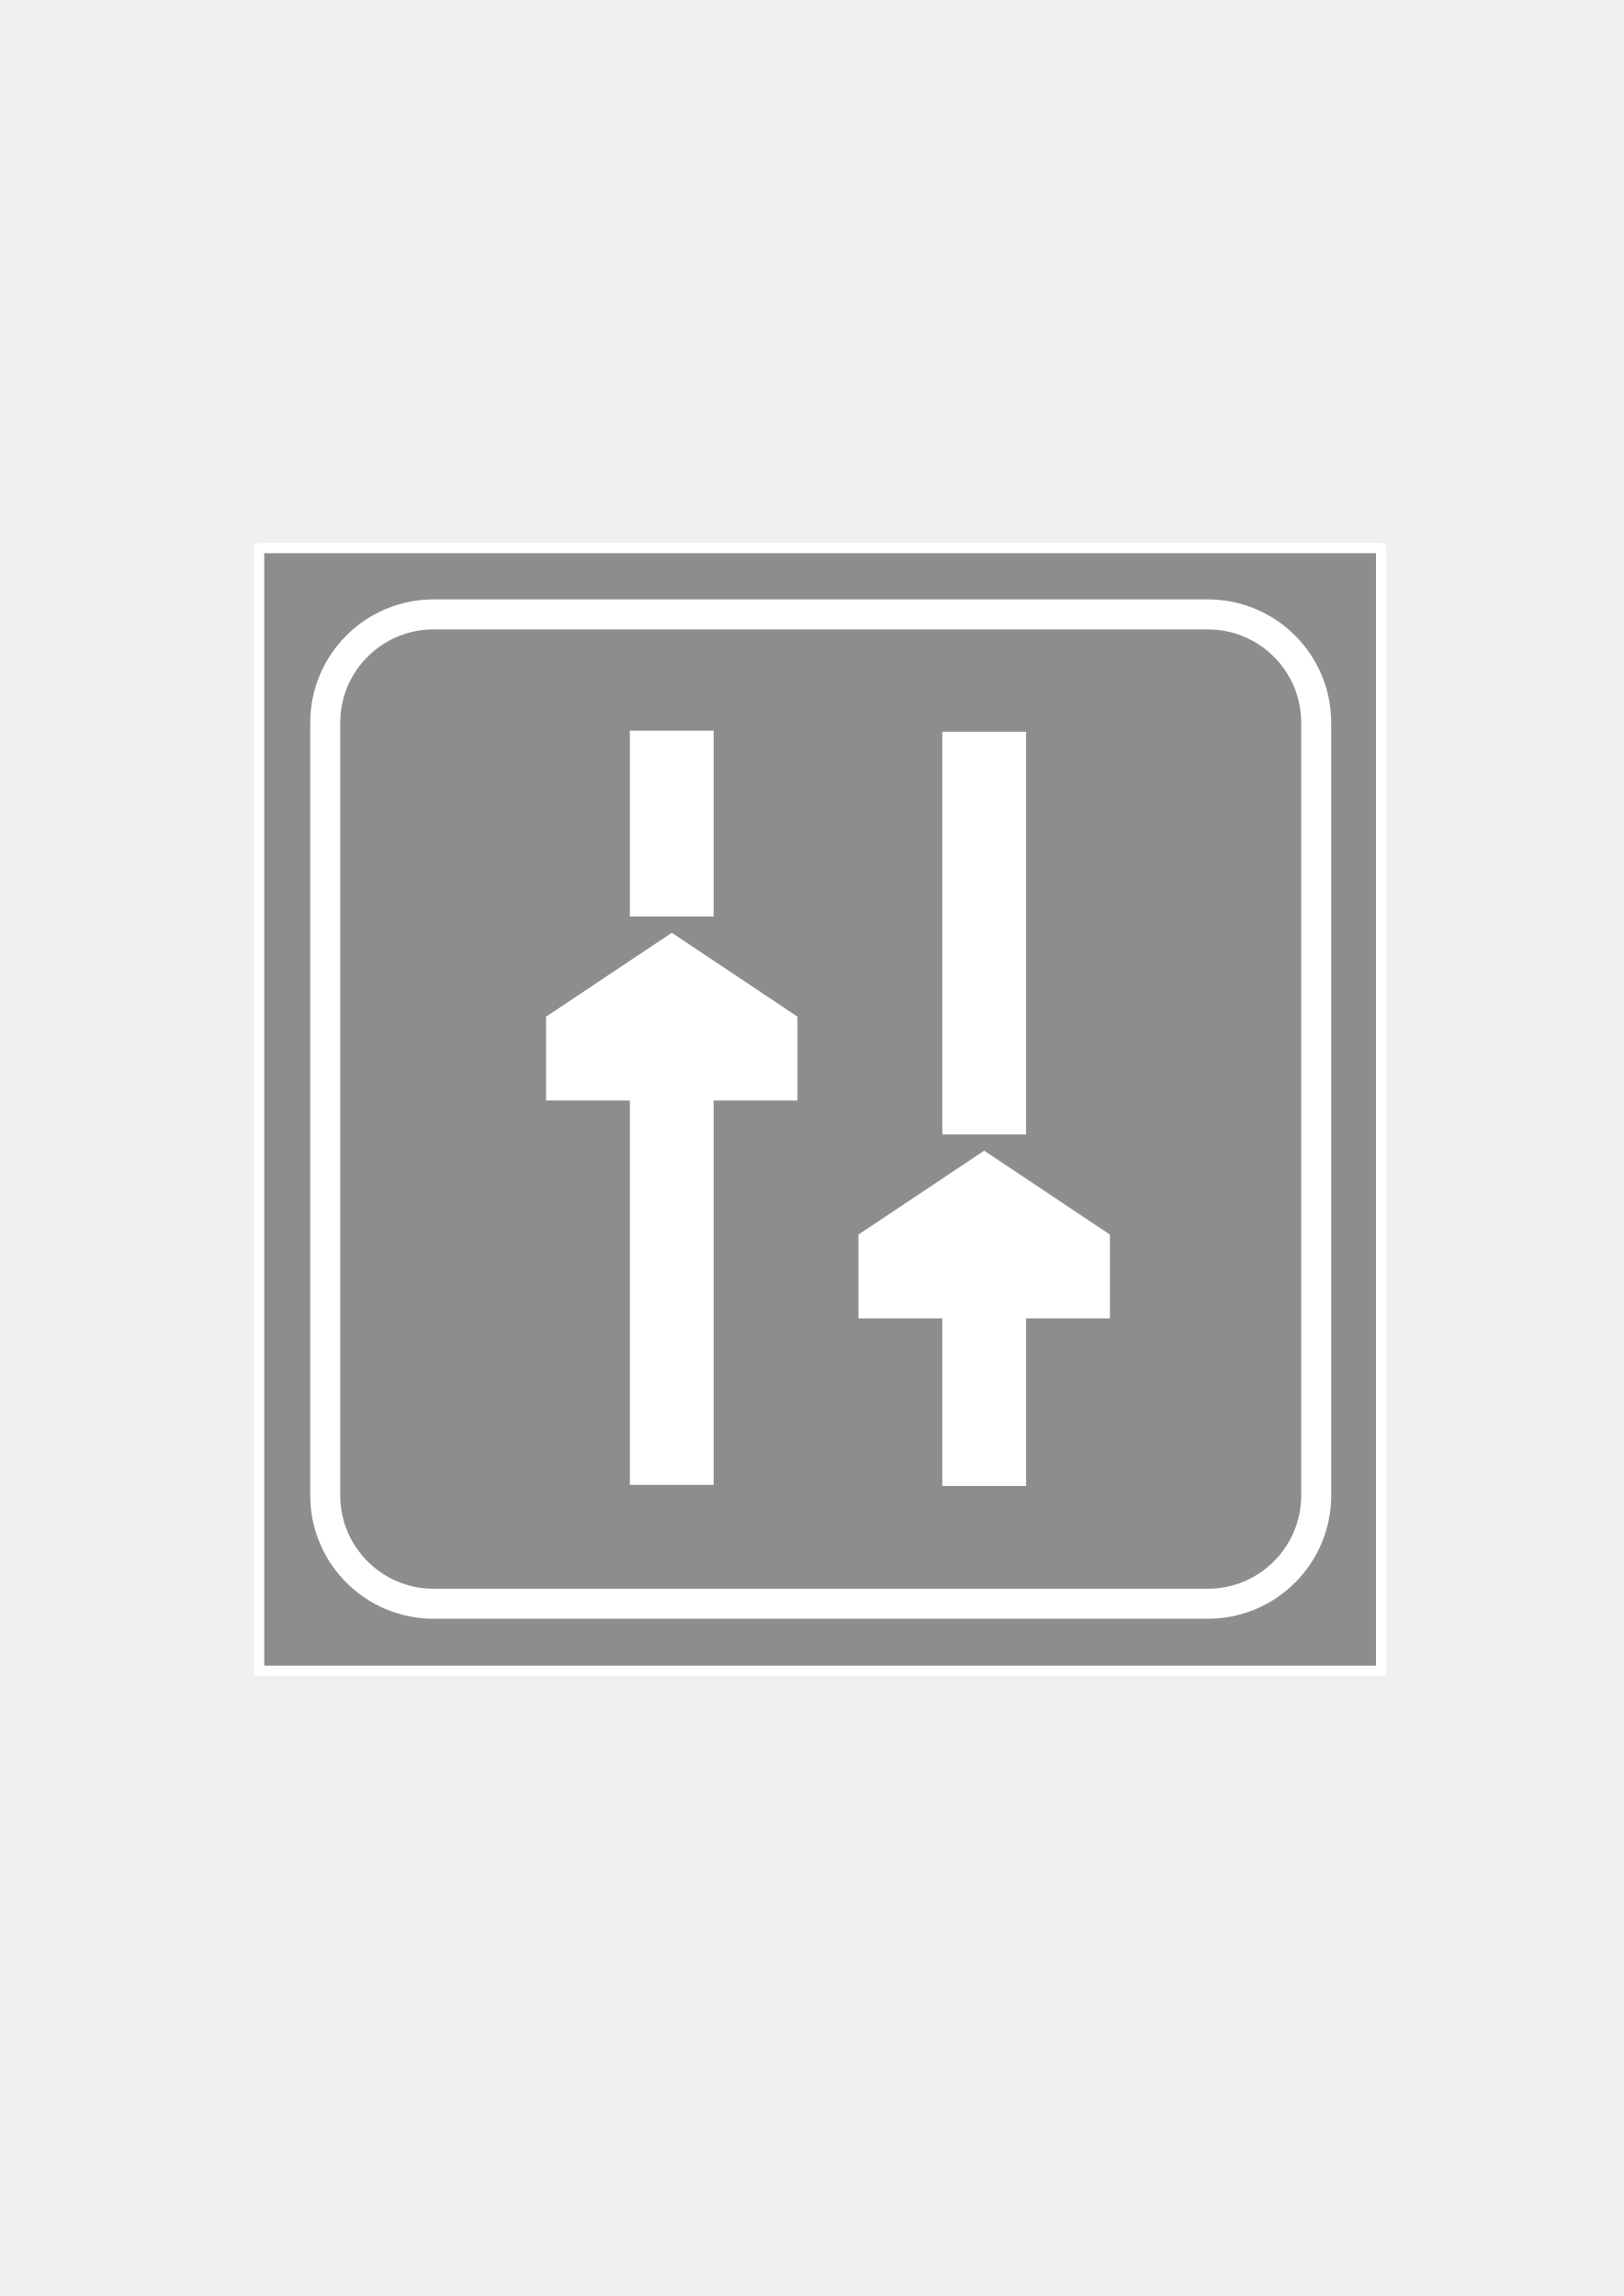
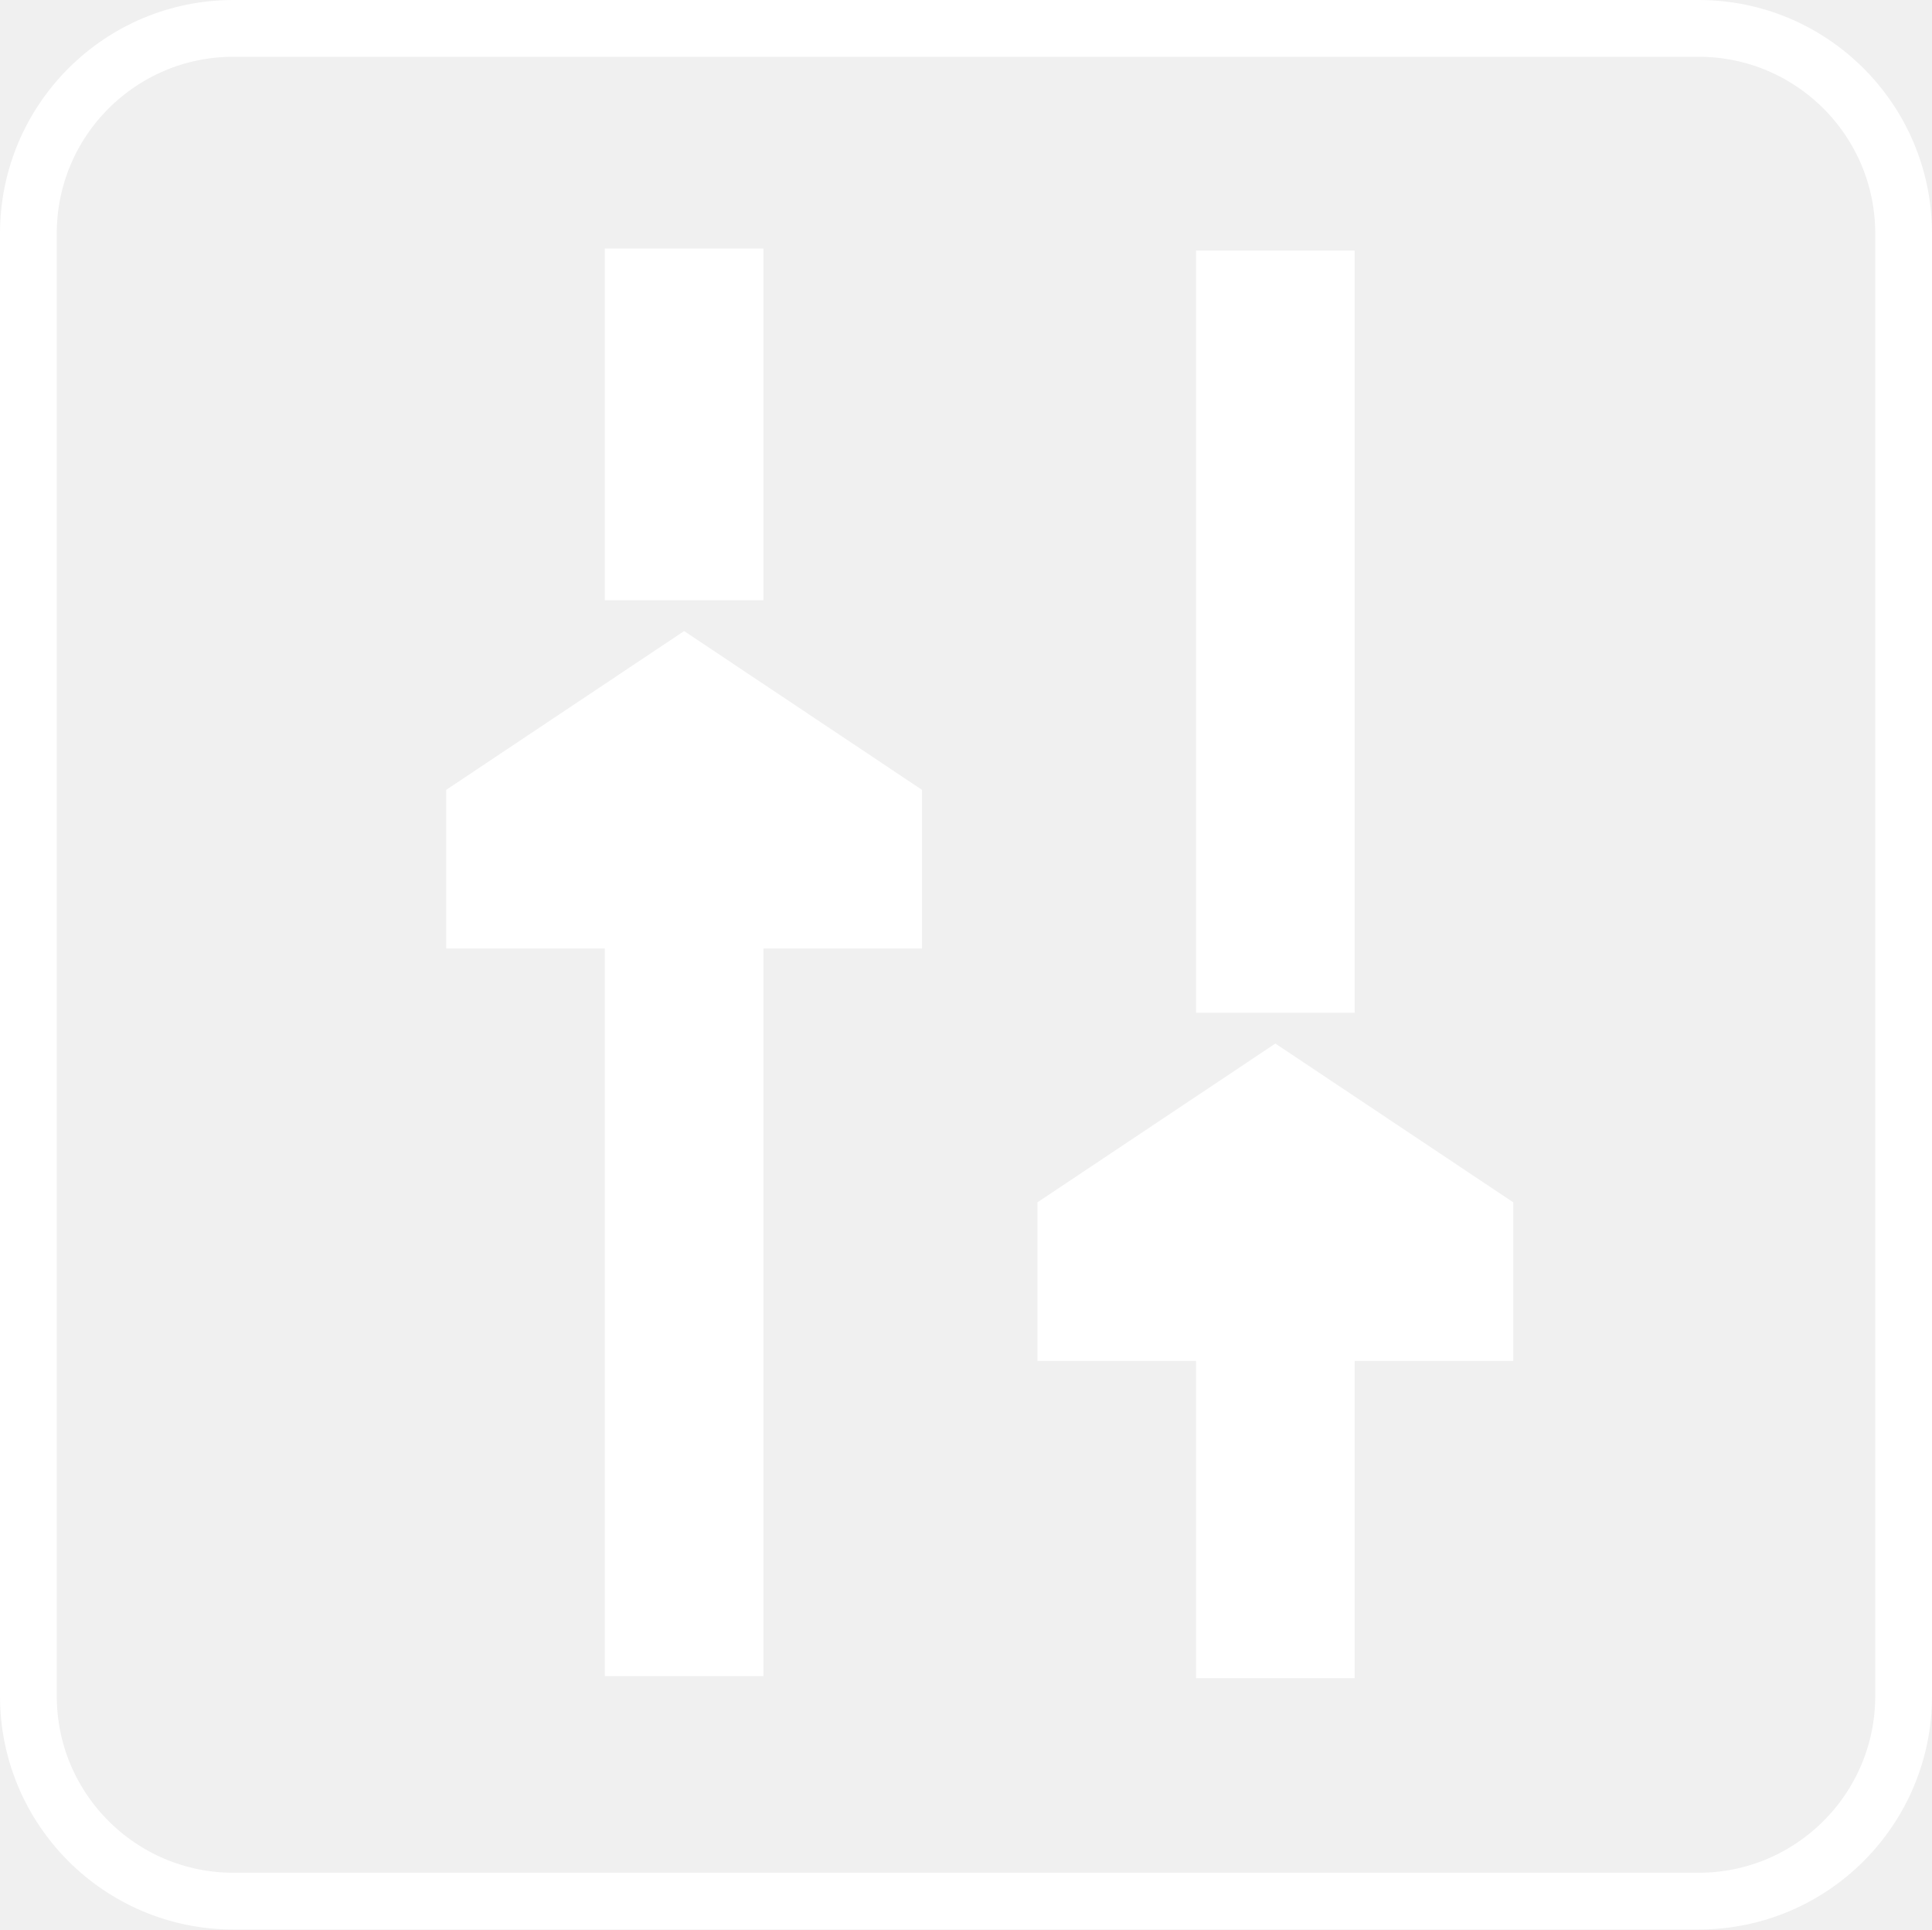
- <svg xmlns="http://www.w3.org/2000/svg" width="210mm" height="297mm" viewBox="0 0 744.094 1052.362" id="svg2" version="1.1" xml:space="preserve">
+ <svg xmlns="http://www.w3.org/2000/svg" width="132.047mm" height="131.856mm" viewBox="0 0 467.882 467.207" id="svg2" version="1.1" xml:space="preserve">
  <defs id="defs4">
-     <filter style="color-interpolation-filters:sRGB;" id="filter6348">
+     <filter style="color-interpolation-filters:sRGB" id="filter6348">
      <feGaussianBlur stdDeviation="6 6" result="fbSourceGraphic" id="feGaussianBlur6350" />
      <feColorMatrix result="fbSourceGraphicAlpha" in="fbSourceGraphic" values="0 0 0 -1 0 0 0 0 -1 0 0 0 0 -1 0 0 0 0 1 0" id="feColorMatrix4744" />
      <feGaussianBlur id="feGaussianBlur4746" stdDeviation="4 4" result="fbSourceGraphic" in="fbSourceGraphic" />
      <feColorMatrix result="fbSourceGraphicAlpha" in="fbSourceGraphic" values="0 0 0 -1 0 0 0 0 -1 0 0 0 0 -1 0 0 0 0 1 0" id="feColorMatrix4748" />
      <feGaussianBlur id="feGaussianBlur4750" stdDeviation="2 2" result="fbSourceGraphic" in="fbSourceGraphic" />
      <feColorMatrix result="fbSourceGraphicAlpha" in="fbSourceGraphic" values="0 0 0 -1 0 0 0 0 -1 0 0 0 0 -1 0 0 0 0 1 0" id="feColorMatrix4752" />
      <feGaussianBlur id="feGaussianBlur4754" stdDeviation="0.01 0.01" result="blur" in="fbSourceGraphic" />
    </filter>
    <filter style="color-interpolation-filters:sRGB" id="filter4371">
      <feGaussianBlur stdDeviation="2 2" result="fbSourceGraphic" id="feGaussianBlur4373" />
      <feColorMatrix result="fbSourceGraphicAlpha" in="fbSourceGraphic" values="0 0 0 -1 0 0 0 0 -1 0 0 0 0 -1 0 0 0 0 1 0" id="feColorMatrix4375" />
      <feGaussianBlur id="feGaussianBlur4377" stdDeviation="6.01 6" result="blur" in="fbSourceGraphic" />
    </filter>
-     <filter style="color-interpolation-filters:sRGB;" id="filter6411">
+     <filter style="color-interpolation-filters:sRGB" id="filter6411">
      <feGaussianBlur stdDeviation="6 6" result="blur" id="feGaussianBlur6413" />
    </filter>
-     <filter style="color-interpolation-filters:sRGB;" id="filter4771">
+     <filter style="color-interpolation-filters:sRGB" id="filter4771">
      <feGaussianBlur stdDeviation="2 93.75" result="fbSourceGraphic" id="feGaussianBlur4773" />
      <feColorMatrix result="fbSourceGraphicAlpha" in="fbSourceGraphic" values="0 0 0 -1 0 0 0 0 -1 0 0 0 0 -1 0 0 0 0 1 0" id="feColorMatrix4775" />
      <feGaussianBlur id="feGaussianBlur4777" stdDeviation="2 2" result="blur" in="fbSourceGraphic" />
    </filter>
-     <filter style="color-interpolation-filters:sRGB;" id="filter4861">
+     <filter style="color-interpolation-filters:sRGB" id="filter4861">
      <feGaussianBlur stdDeviation="6.01 3" result="blur" id="feGaussianBlur4863" />
    </filter>
-     <filter style="color-interpolation-filters:sRGB;" id="filter4865">
+     <filter style="color-interpolation-filters:sRGB" id="filter4865">
      <feGaussianBlur stdDeviation="6.01 3" result="blur" id="feGaussianBlur4867" />
    </filter>
-     <filter style="color-interpolation-filters:sRGB;" id="filter4928">
+     <filter style="color-interpolation-filters:sRGB" id="filter4928">
      <feGaussianBlur stdDeviation="6 6" result="blur" id="feGaussianBlur4930" />
    </filter>
-     <filter style="color-interpolation-filters:sRGB;" id="filter5185">
+     <filter style="color-interpolation-filters:sRGB" id="filter5185">
      <feFlood flood-opacity="0.196" flood-color="rgb(0,0,0)" result="flood" id="feFlood5187" />
      <feComposite in="flood" in2="SourceGraphic" operator="in" result="composite1" id="feComposite5189" />
      <feGaussianBlur in="composite1" stdDeviation="0" result="blur" id="feGaussianBlur5191" />
      <feOffset dx="4" dy="4" result="offset" id="feOffset5193" />
      <feComposite in="SourceGraphic" in2="offset" operator="over" result="composite2" id="feComposite5195" />
    </filter>
-     <filter style="color-interpolation-filters:sRGB;" id="filter5212">
+     <filter style="color-interpolation-filters:sRGB" id="filter5212">
      <feFlood flood-opacity="0.196" flood-color="rgb(0,0,0)" result="flood" id="feFlood5214" />
      <feComposite in="flood" in2="SourceGraphic" operator="in" result="composite1" id="feComposite5216" />
      <feGaussianBlur in="composite1" stdDeviation="0" result="blur" id="feGaussianBlur5218" />
      <feOffset dx="4" dy="4" result="offset" id="feOffset5220" />
      <feComposite in="SourceGraphic" in2="offset" operator="over" result="composite2" id="feComposite5222" />
    </filter>
-     <filter style="color-interpolation-filters:sRGB;" id="filter5241">
+     <filter style="color-interpolation-filters:sRGB" id="filter5241">
      <feFlood flood-opacity="0.196" flood-color="rgb(0,0,0)" result="flood" id="feFlood5243" />
      <feComposite in="flood" in2="SourceGraphic" operator="in" result="composite1" id="feComposite5245" />
      <feGaussianBlur in="composite1" stdDeviation="0" result="blur" id="feGaussianBlur5247" />
      <feOffset dx="4" dy="4" result="offset" id="feOffset5249" />
      <feComposite in="SourceGraphic" in2="offset" operator="over" result="composite2" id="feComposite5251" />
    </filter>
-     <filter style="color-interpolation-filters:sRGB;" id="filter5857">
+     <filter style="color-interpolation-filters:sRGB" id="filter5857">
      <feFlood flood-opacity="0.525" flood-color="rgb(0,0,0)" result="flood" id="feFlood5859" />
      <feComposite in="flood" in2="SourceGraphic" operator="in" result="composite1" id="feComposite5861" />
      <feGaussianBlur in="composite1" stdDeviation="2" result="blur" id="feGaussianBlur5863" />
      <feOffset dx="4" dy="4" result="offset" id="feOffset5865" />
      <feComposite in="SourceGraphic" in2="offset" operator="over" result="composite2" id="feComposite5867" />
    </filter>
-     <filter style="color-interpolation-filters:sRGB;" id="filter5881">
+     <filter style="color-interpolation-filters:sRGB" id="filter5881">
      <feFlood flood-opacity="0.525" flood-color="rgb(0,0,0)" result="flood" id="feFlood5883" />
      <feComposite in="flood" in2="SourceGraphic" operator="in" result="composite1" id="feComposite5885" />
      <feGaussianBlur in="composite1" stdDeviation="4" result="blur" id="feGaussianBlur5887" />
      <feOffset dx="4" dy="4" result="offset" id="feOffset5889" />
      <feComposite in="SourceGraphic" in2="offset" operator="over" result="composite2" id="feComposite5891" />
    </filter>
-     <filter style="color-interpolation-filters:sRGB;" id="filter6066">
+     <filter style="color-interpolation-filters:sRGB" id="filter6066">
      <feFlood flood-opacity="0.784" flood-color="rgb(0,0,0)" result="flood" id="feFlood6068" />
      <feComposite in="flood" in2="SourceGraphic" operator="in" result="composite1" id="feComposite6070" />
      <feGaussianBlur in="composite1" stdDeviation="4" result="blur" id="feGaussianBlur6072" />
      <feOffset dx="4" dy="4" result="offset" id="feOffset6074" />
      <feComposite in="SourceGraphic" in2="offset" operator="over" result="composite2" id="feComposite6076" />
    </filter>
-     <filter style="color-interpolation-filters:sRGB;" id="filter6097">
+     <filter style="color-interpolation-filters:sRGB" id="filter6097">
      <feFlood flood-opacity="0.784" flood-color="rgb(0,0,0)" result="flood" id="feFlood6099" />
      <feComposite in="flood" in2="SourceGraphic" operator="in" result="composite1" id="feComposite6101" />
      <feGaussianBlur in="composite1" stdDeviation="4" result="blur" id="feGaussianBlur6103" />
      <feOffset dx="4" dy="4" result="offset" id="feOffset6105" />
      <feComposite in="SourceGraphic" in2="offset" operator="over" result="composite2" id="feComposite6107" />
    </filter>
-     <filter style="color-interpolation-filters:sRGB;" id="filter6121">
+     <filter style="color-interpolation-filters:sRGB" id="filter6121">
      <feFlood flood-opacity="0.784" flood-color="rgb(0,0,0)" result="flood" id="feFlood6123" />
      <feComposite in="flood" in2="SourceGraphic" operator="in" result="composite1" id="feComposite6125" />
      <feGaussianBlur in="composite1" stdDeviation="4" result="blur" id="feGaussianBlur6127" />
      <feOffset dx="2" dy="2" result="offset" id="feOffset6129" />
      <feComposite in="SourceGraphic" in2="offset" operator="over" result="composite2" id="feComposite6131" />
    </filter>
-     <filter style="color-interpolation-filters:sRGB;" id="filter6133">
+     <filter style="color-interpolation-filters:sRGB" id="filter6133">
      <feFlood flood-opacity="0.784" flood-color="rgb(0,0,0)" result="flood" id="feFlood6135" />
      <feComposite in="flood" in2="SourceGraphic" operator="in" result="composite1" id="feComposite6137" />
      <feGaussianBlur in="composite1" stdDeviation="2" result="blur" id="feGaussianBlur6139" />
      <feOffset dx="2" dy="2" result="offset" id="feOffset6141" />
      <feComposite in="SourceGraphic" in2="offset" operator="over" result="composite2" id="feComposite6143" />
    </filter>
-     <filter style="color-interpolation-filters:sRGB;" id="filter4280">
+     <filter style="color-interpolation-filters:sRGB" id="filter4280">
      <feFlood flood-opacity="0.941" flood-color="rgb(0,0,0)" result="flood" id="feFlood4282" />
      <feComposite in="flood" in2="SourceGraphic" operator="in" result="composite1" id="feComposite4284" />
      <feGaussianBlur in="composite1" stdDeviation="4" result="blur" id="feGaussianBlur4286" />
      <feOffset dx="3" dy="3" result="offset" id="feOffset4288" />
      <feComposite in="SourceGraphic" in2="offset" operator="over" result="composite2" id="feComposite4290" />
    </filter>
-     <filter style="color-interpolation-filters:sRGB;" id="filter4332">
+     <filter style="color-interpolation-filters:sRGB" id="filter4332">
      <feFlood flood-opacity="0.941" flood-color="rgb(0,0,0)" result="flood" id="feFlood4334" />
      <feComposite in="flood" in2="SourceGraphic" operator="in" result="composite1" id="feComposite4336" />
      <feGaussianBlur in="composite1" stdDeviation="2" result="blur" id="feGaussianBlur4338" />
      <feOffset dx="2" dy="2" result="offset" id="feOffset4340" />
      <feComposite in="SourceGraphic" in2="offset" operator="over" result="composite2" id="feComposite4342" />
    </filter>
-     <filter style="color-interpolation-filters:sRGB;" id="filter4346">
+     <filter style="color-interpolation-filters:sRGB" id="filter4346">
      <feFlood flood-opacity="0.941" flood-color="rgb(0,0,0)" result="flood" id="feFlood4348" />
      <feComposite in="flood" in2="SourceGraphic" operator="in" result="composite1" id="feComposite4350" />
      <feGaussianBlur in="composite1" stdDeviation="6" result="blur" id="feGaussianBlur4352" />
      <feOffset dx="8" dy="8" result="offset" id="feOffset4354" />
      <feComposite in="SourceGraphic" in2="offset" operator="over" result="composite2" id="feComposite4356" />
    </filter>
-     <filter style="color-interpolation-filters:sRGB;" id="filter4358">
+     <filter style="color-interpolation-filters:sRGB" id="filter4358">
      <feFlood flood-opacity="0.486" flood-color="rgb(0,0,0)" result="flood" id="feFlood4360" />
      <feComposite in="flood" in2="SourceGraphic" operator="in" result="composite1" id="feComposite4362" />
      <feGaussianBlur in="composite1" stdDeviation="6" result="blur" id="feGaussianBlur4364" />
      <feOffset dx="8" dy="8" result="offset" id="feOffset4366" />
      <feComposite in="SourceGraphic" in2="offset" operator="over" result="composite2" id="feComposite4368" />
    </filter>
-     <filter style="color-interpolation-filters:sRGB;" id="filter4370">
+     <filter style="color-interpolation-filters:sRGB" id="filter4370">
      <feFlood flood-opacity="0.486" flood-color="rgb(0,0,0)" result="flood" id="feFlood4372" />
      <feComposite in="flood" in2="SourceGraphic" operator="in" result="composite1" id="feComposite4374" />
      <feGaussianBlur in="composite1" stdDeviation="6" result="blur" id="feGaussianBlur4376" />
      <feOffset dx="8" dy="8" result="offset" id="feOffset4378" />
      <feComposite in="SourceGraphic" in2="offset" operator="over" result="composite2" id="feComposite4380" />
    </filter>
-     <filter style="color-interpolation-filters:sRGB;" id="filter4290">
+     <filter style="color-interpolation-filters:sRGB" id="filter4290">
      <feFlood flood-opacity="0.486" flood-color="rgb(0,0,0)" result="flood" id="feFlood4292" />
      <feComposite in="flood" in2="SourceGraphic" operator="in" result="composite1" id="feComposite4294" />
      <feGaussianBlur in="composite1" stdDeviation="6" result="blur" id="feGaussianBlur4296" />
      <feOffset dx="8" dy="8" result="offset" id="feOffset4298" />
      <feComposite in="SourceGraphic" in2="offset" operator="over" result="fbSourceGraphic" id="feComposite4300" />
      <feColorMatrix result="fbSourceGraphicAlpha" in="fbSourceGraphic" values="0 0 0 -1 0 0 0 0 -1 0 0 0 0 -1 0 0 0 0 1 0" id="feColorMatrix4302" />
      <feFlood id="feFlood4304" flood-opacity="0.486" flood-color="rgb(0,0,0)" result="flood" in="fbSourceGraphic" />
      <feComposite id="feComposite4306" in2="fbSourceGraphic" in="flood" operator="in" result="composite1" />
      <feGaussianBlur id="feGaussianBlur4308" in="composite1" stdDeviation="6" result="blur" />
      <feOffset id="feOffset4310" dx="8" dy="8" result="offset" />
      <feComposite id="feComposite4312" in2="offset" in="fbSourceGraphic" operator="over" result="composite2" />
    </filter>
-     <filter style="color-interpolation-filters:sRGB;" id="filter4458">
+     <filter style="color-interpolation-filters:sRGB" id="filter4458">
      <feFlood flood-opacity="0.486" flood-color="rgb(0,0,0)" result="flood" id="feFlood4460" />
      <feComposite in="flood" in2="SourceGraphic" operator="in" result="composite1" id="feComposite4462" />
      <feGaussianBlur in="composite1" stdDeviation="6" result="blur" id="feGaussianBlur4464" />
      <feOffset dx="8" dy="8" result="offset" id="feOffset4466" />
      <feComposite in="SourceGraphic" in2="offset" operator="over" result="composite2" id="feComposite4468" />
    </filter>
-     <filter style="color-interpolation-filters:sRGB;" id="filter5744">
+     <filter style="color-interpolation-filters:sRGB" id="filter5744">
      <feFlood flood-opacity="0.486" flood-color="rgb(0,0,0)" result="flood" id="feFlood5746" />
      <feComposite in="flood" in2="SourceGraphic" operator="in" result="composite1" id="feComposite5748" />
      <feGaussianBlur in="composite1" stdDeviation="6" result="blur" id="feGaussianBlur5750" />
      <feOffset dx="8" dy="8" result="offset" id="feOffset5752" />
      <feComposite in="SourceGraphic" in2="offset" operator="over" result="composite2" id="feComposite5754" />
    </filter>
-     <filter style="color-interpolation-filters:sRGB;" id="filter4696">
+     <filter style="color-interpolation-filters:sRGB" id="filter4696">
      <feFlood flood-opacity="0.486" flood-color="rgb(0,0,0)" result="flood" id="feFlood4698" />
      <feComposite in="flood" in2="SourceGraphic" operator="in" result="composite1" id="feComposite4700" />
      <feGaussianBlur in="composite1" stdDeviation="6" result="blur" id="feGaussianBlur4702" />
      <feOffset dx="10" dy="10" result="offset" id="feOffset4704" />
      <feComposite in="SourceGraphic" in2="offset" operator="over" result="composite2" id="feComposite4706" />
    </filter>
  </defs>
-   <g id="layer1">
-     <rect style="color:#000000;clip-rule:nonzero;display:inline;overflow:visible;visibility:visible;opacity:1;isolation:auto;mix-blend-mode:normal;color-interpolation:sRGB;color-interpolation-filters:linearRGB;solid-color:#000000;solid-opacity:1;fill:#000000;fill-opacity:0.412;fill-rule:nonzero;stroke:#ffffff;stroke-width:4.734;stroke-linecap:round;stroke-linejoin:round;stroke-miterlimit:36.4;stroke-dasharray:none;stroke-dashoffset:0;stroke-opacity:1;color-rendering:auto;image-rendering:auto;shape-rendering:auto;text-rendering:auto;enable-background:accumulate" id="rect6145" width="514.204" height="514.646" x="118.735" y="251.185" ry="0" />
+   <g id="layer1" transform="translate(-142.1692,-274.7357)">
    <rect style="color:#000000;clip-rule:nonzero;display:inline;overflow:visible;visibility:visible;opacity:1;isolation:auto;mix-blend-mode:normal;color-interpolation:sRGB;color-interpolation-filters:linearRGB;solid-color:#000000;solid-opacity:1;fill:none;fill-opacity:1;fill-rule:nonzero;stroke:#ffffff;stroke-width:13.747;stroke-linecap:round;stroke-linejoin:round;stroke-miterlimit:36.4;stroke-dasharray:none;stroke-dashoffset:0;stroke-opacity:1;color-rendering:auto;image-rendering:auto;shape-rendering:auto;text-rendering:auto;enable-background:accumulate" id="rect4353" width="454.135" height="453.461" x="149.042" y="281.609" ry="49.661" />
    <a id="a4201">
      <g id="g4205" />
    </a>
    <path d="m 508.642,604.271 h -38.409 v 76.818 H 431.824 V 604.271 H 393.416 V 565.862 l 57.613,-38.449 57.613,38.449 z M 470.233,519.953 H 431.824 V 335.409 h 38.409 z M 365.458,504.395 H 327.049 V 680.587 H 288.64 V 504.395 h -38.409 v -38.409 l 57.613,-38.449 57.613,38.449 z m -38.409,-84.318 h -38.409 v -85.169 h 38.409 z" id="path11001" style="fill:#ffffff;stroke-width:0.48" />
  </g>
</svg>
